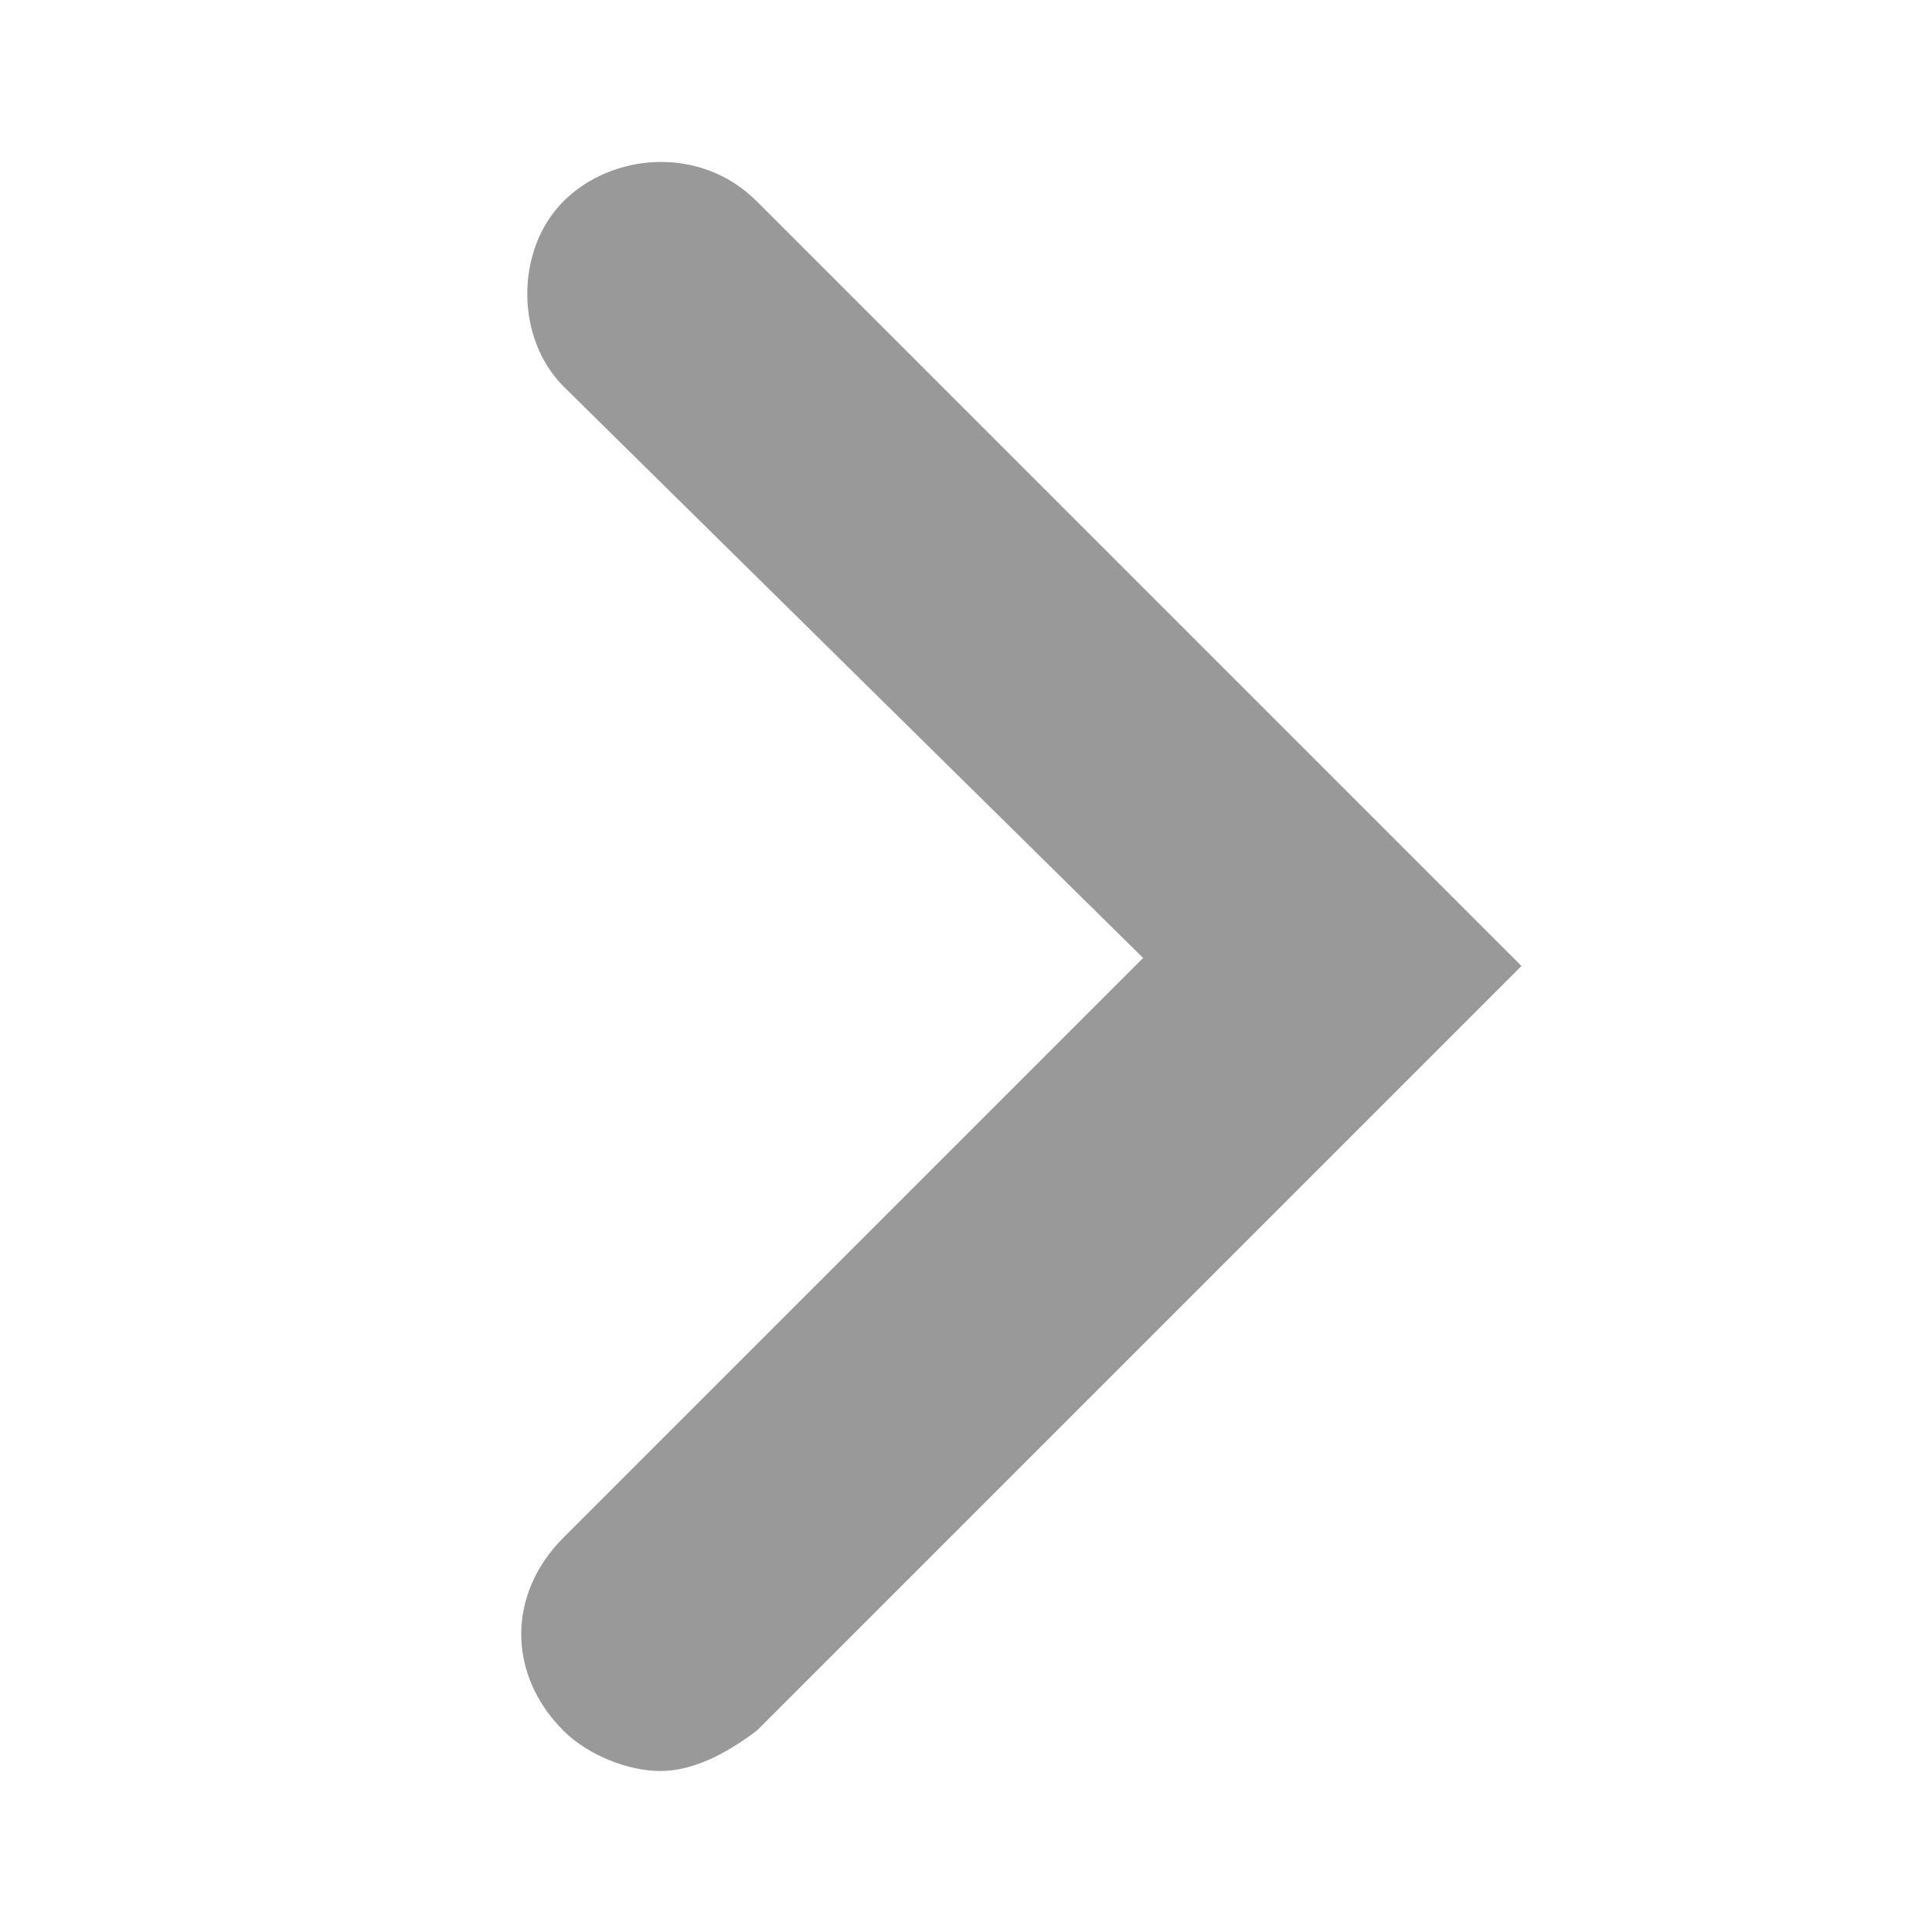
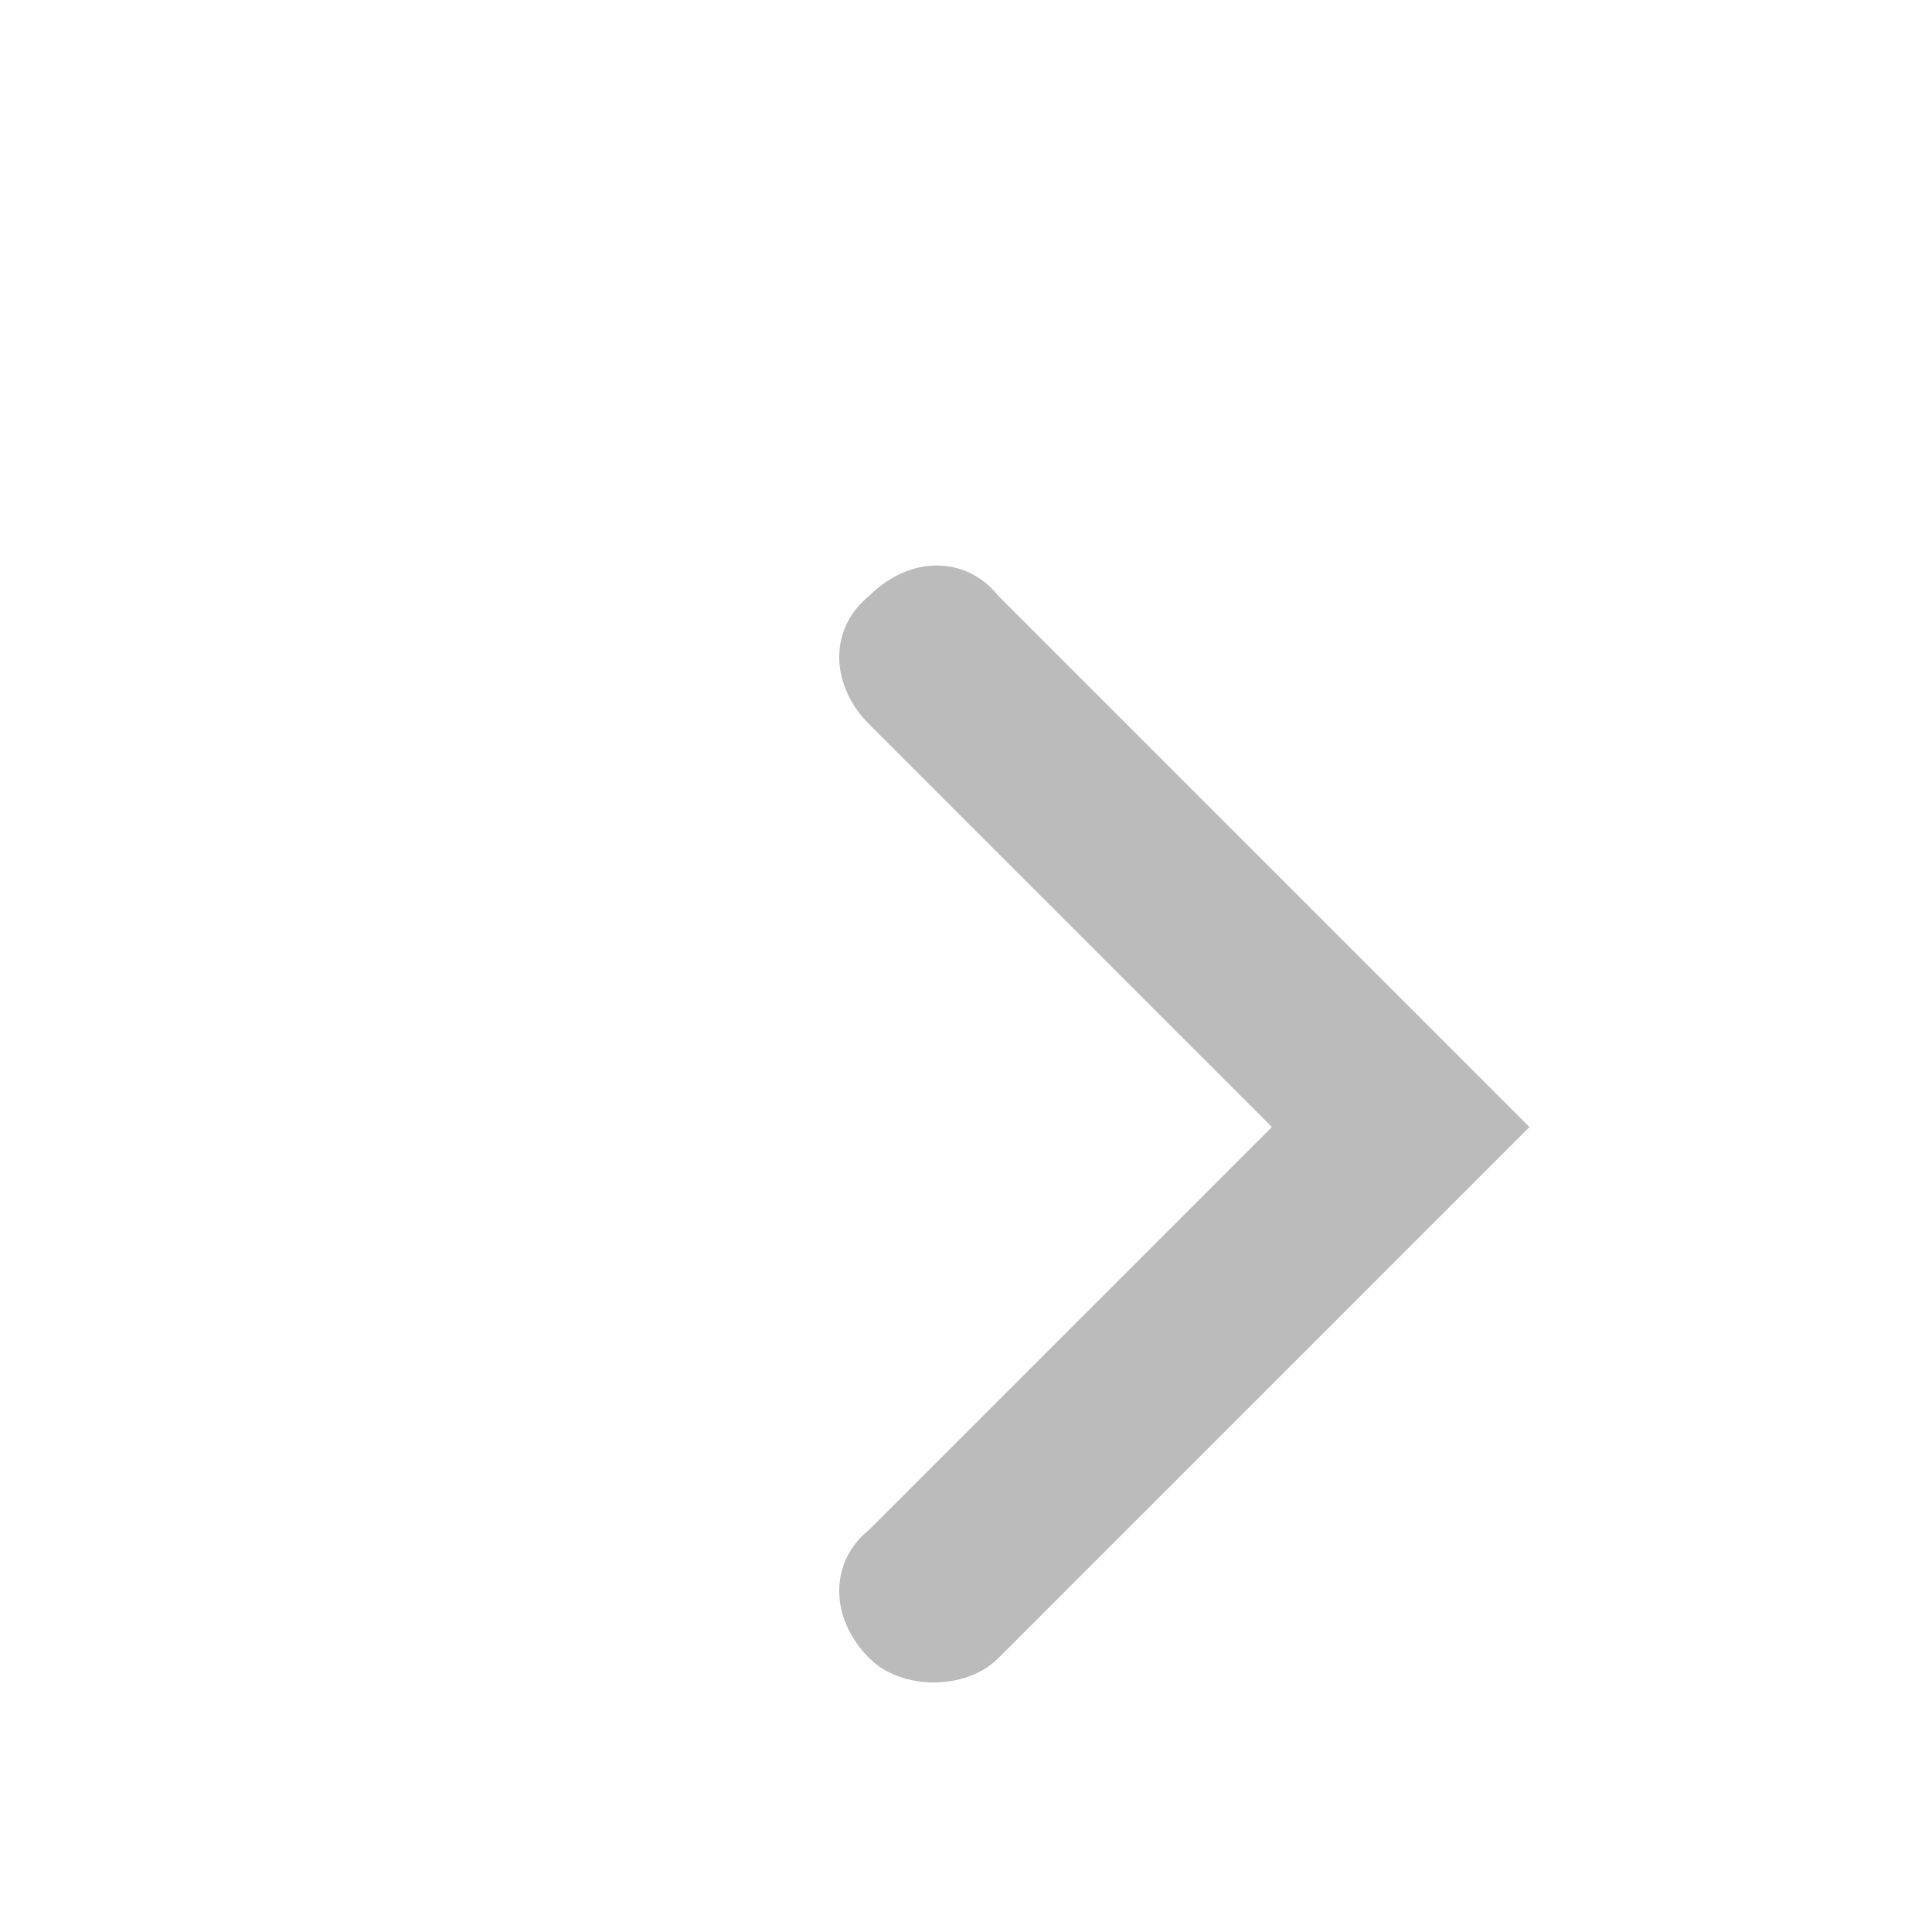
- <svg xmlns="http://www.w3.org/2000/svg" version="1.1" id="Layer_1" x="0px" y="0px" viewBox="0 0 24 24" style="enable-background:new 0 0 24 24;" xml:space="preserve">
+ <svg xmlns="http://www.w3.org/2000/svg" version="1.1" id="Layer_1" x="0px" y="0px" viewBox="-2 -2 24 24" width="1em" height="1em" style="enable-background:new 0 0 24 24;" xml:space="preserve">
  <style type="text/css">
- 	.st0{fill:#999999;}
+ 	.st0{fill:#bbbbbb;}
</style>
-   <path class="st0" d="M8.2,22c-0.4,0-0.9-0.2-1.2-0.5c-0.7-0.7-0.7-1.7,0-2.4l7.2-7.2L7,4.8C6.4,4.2,6.4,3.1,7,2.5s1.7-0.7,2.4,0  l9.5,9.5l-9.5,9.5C9,21.8,8.6,22,8.2,22z" />
+   <path class="st0" d="M9.6,18.9c-0.3,0-0.6-0.1-0.8-0.3c-0.5-0.5-0.5-1.2,0-1.6l5-5l-5-5c-0.5-0.5-0.5-1.2,0-1.6  c0.5-0.5,1.2-0.5,1.6,0L17,12l-6.6,6.6C10.2,18.8,9.9,18.9,9.6,18.9z" />
</svg>
